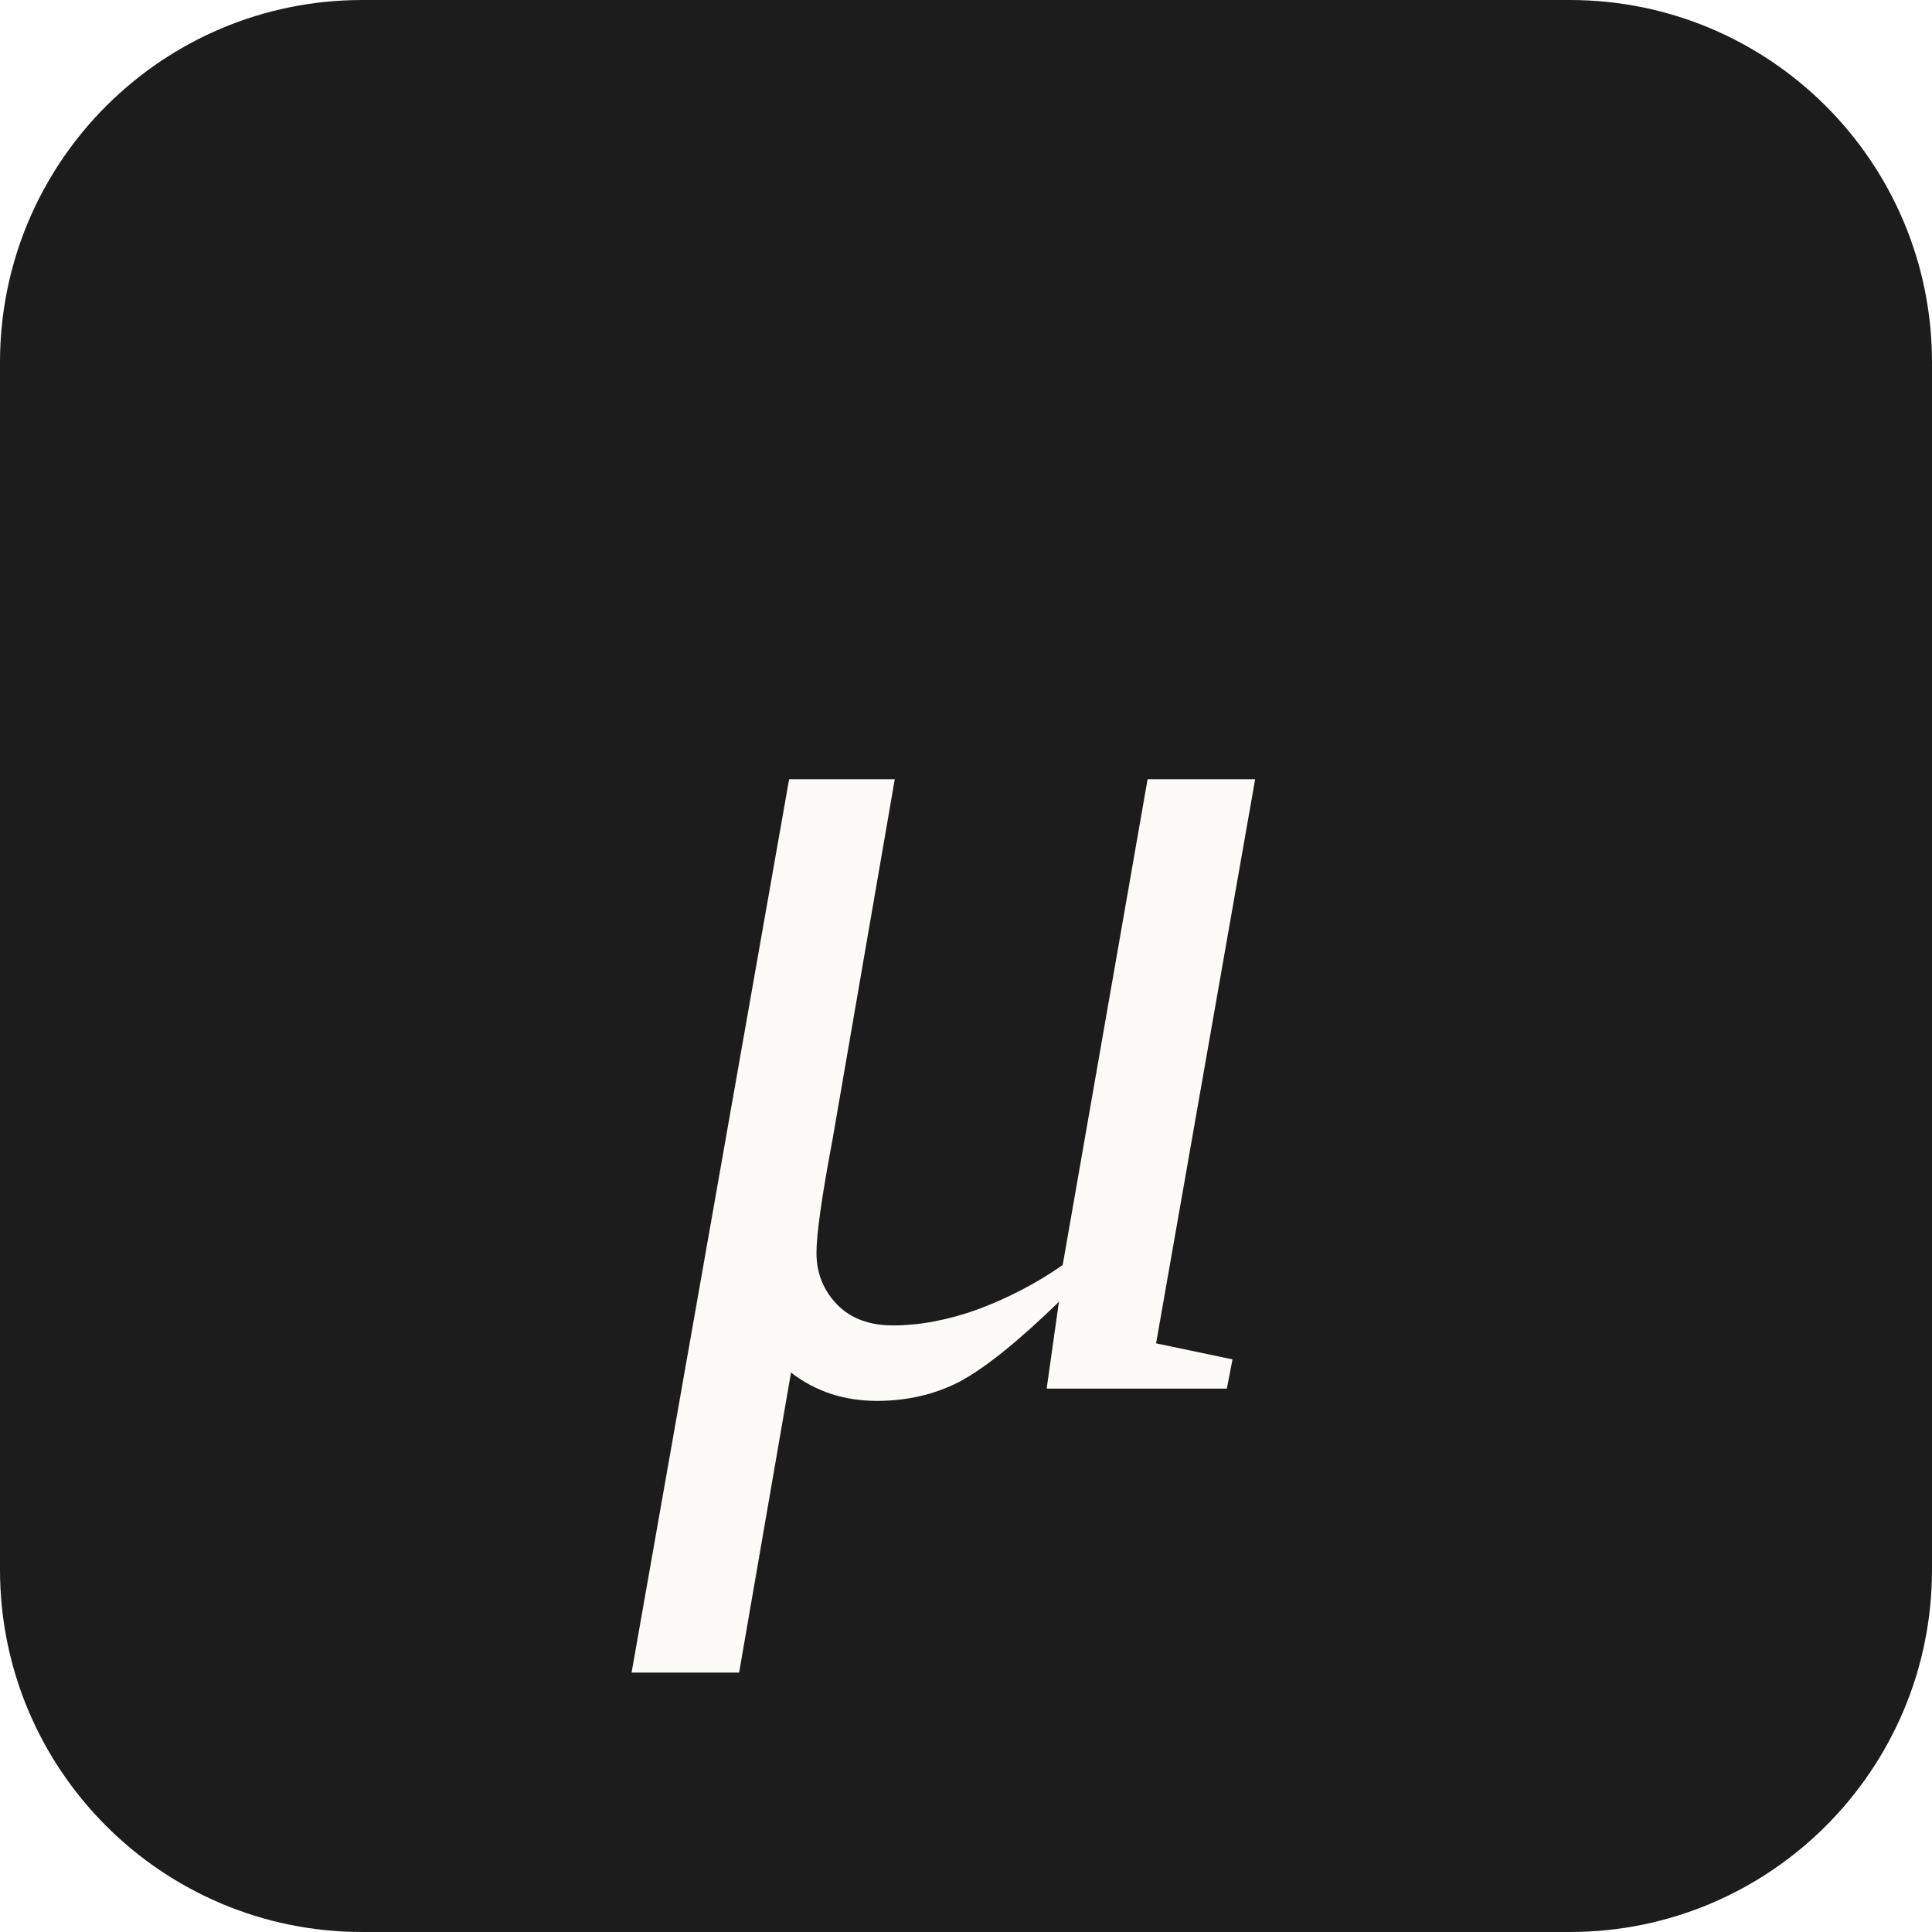
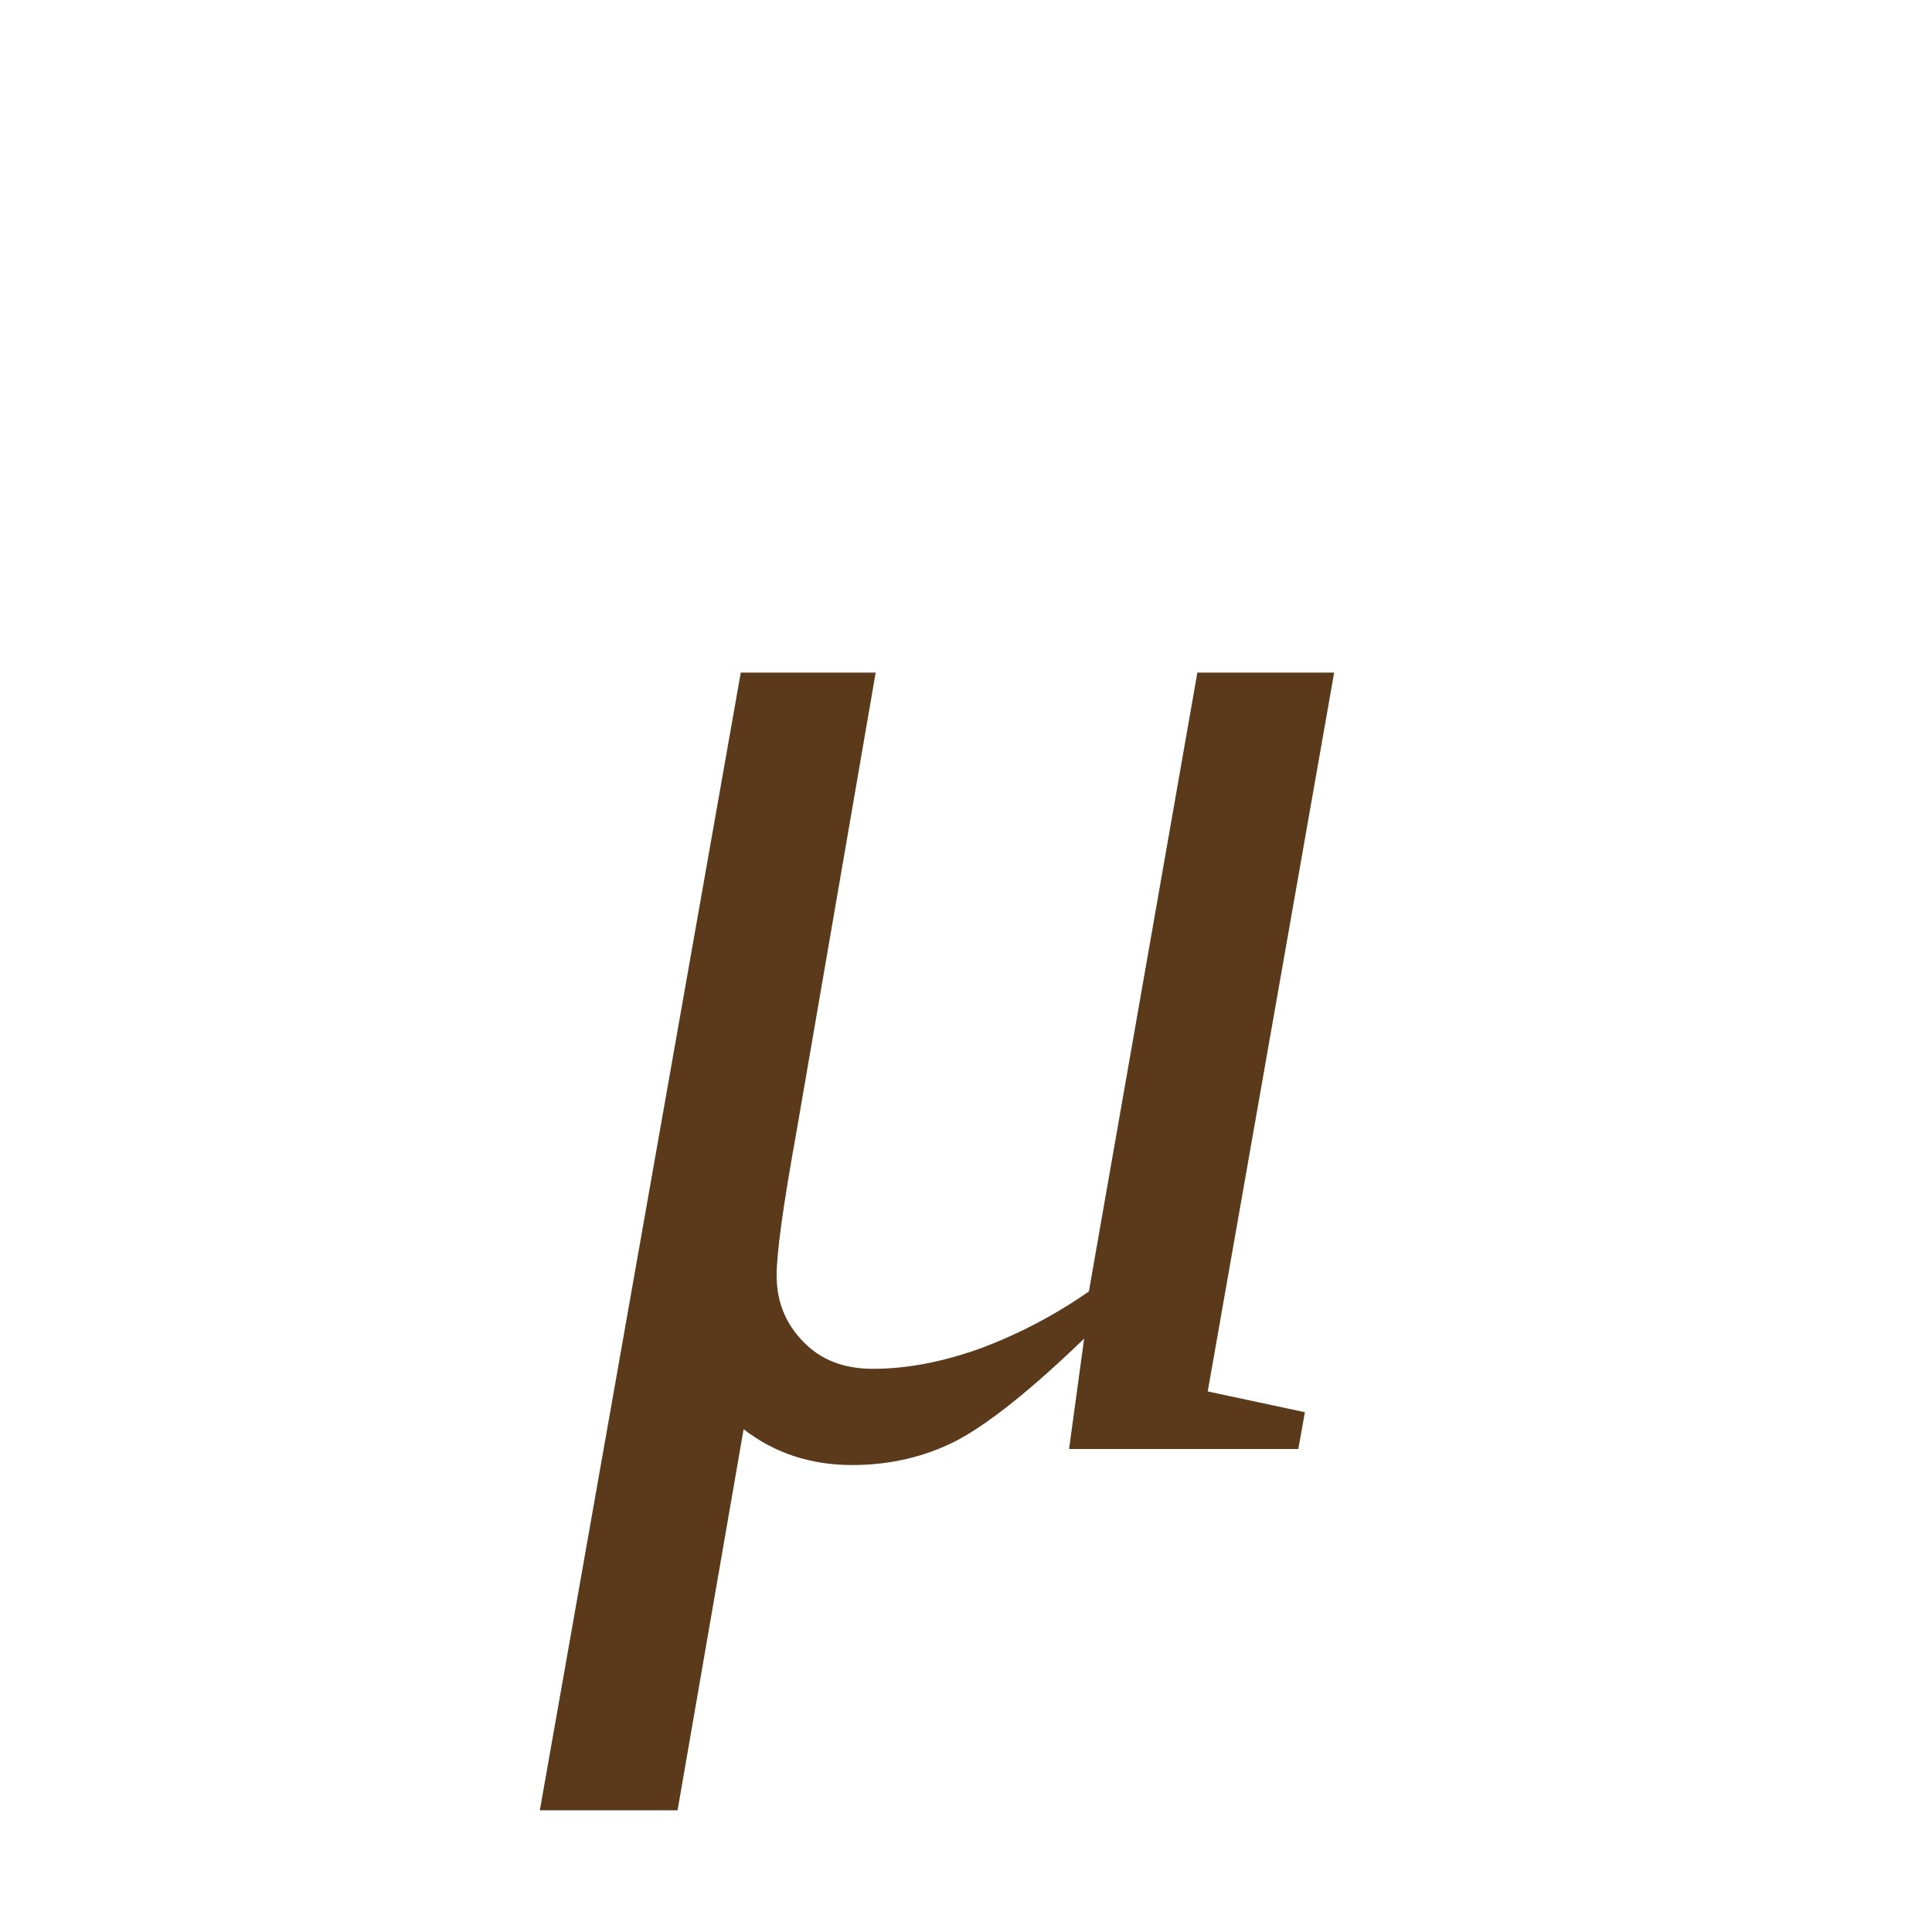
<svg xmlns="http://www.w3.org/2000/svg" viewBox="0 0 32 32">
-   <rect width="32" height="32" rx="6" fill="#1c1c1c" />
-   <text x="16" y="23" text-anchor="middle" font-family="Times New Roman,serif" font-size="22" font-style="italic" fill="#fdfbf7">μ</text>
+   <text x="16" y="24" text-anchor="middle" font-family="Times New Roman,serif" font-size="28" font-style="italic" fill="#5b3a1c">μ</text>
</svg>
